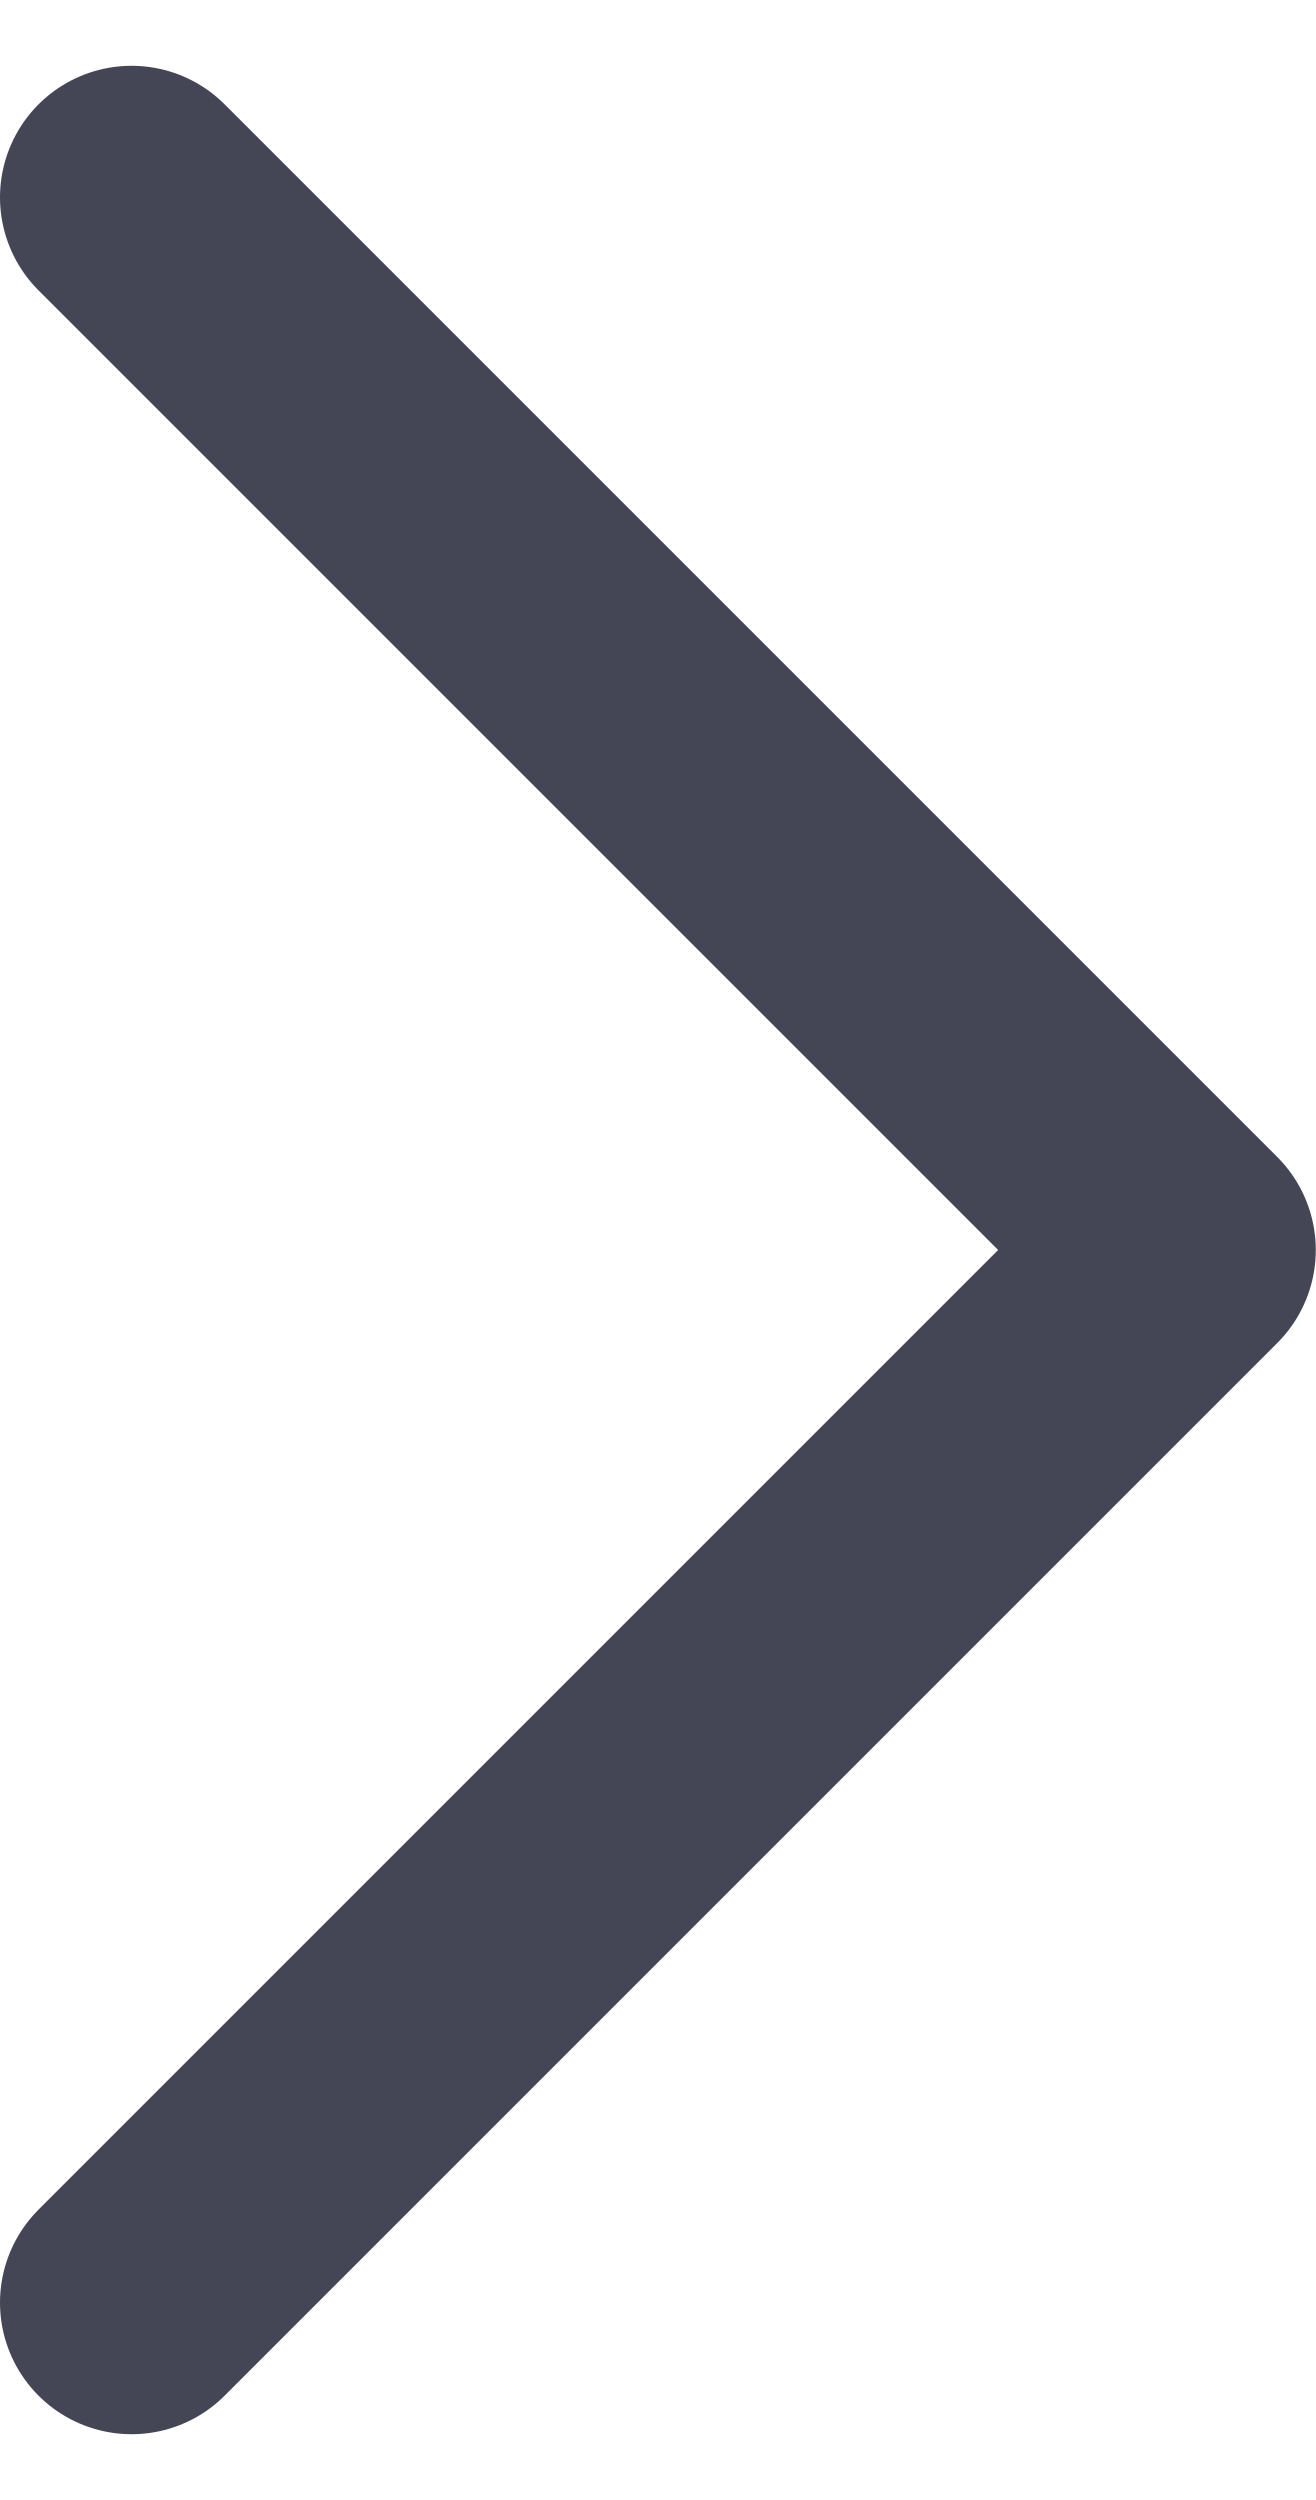
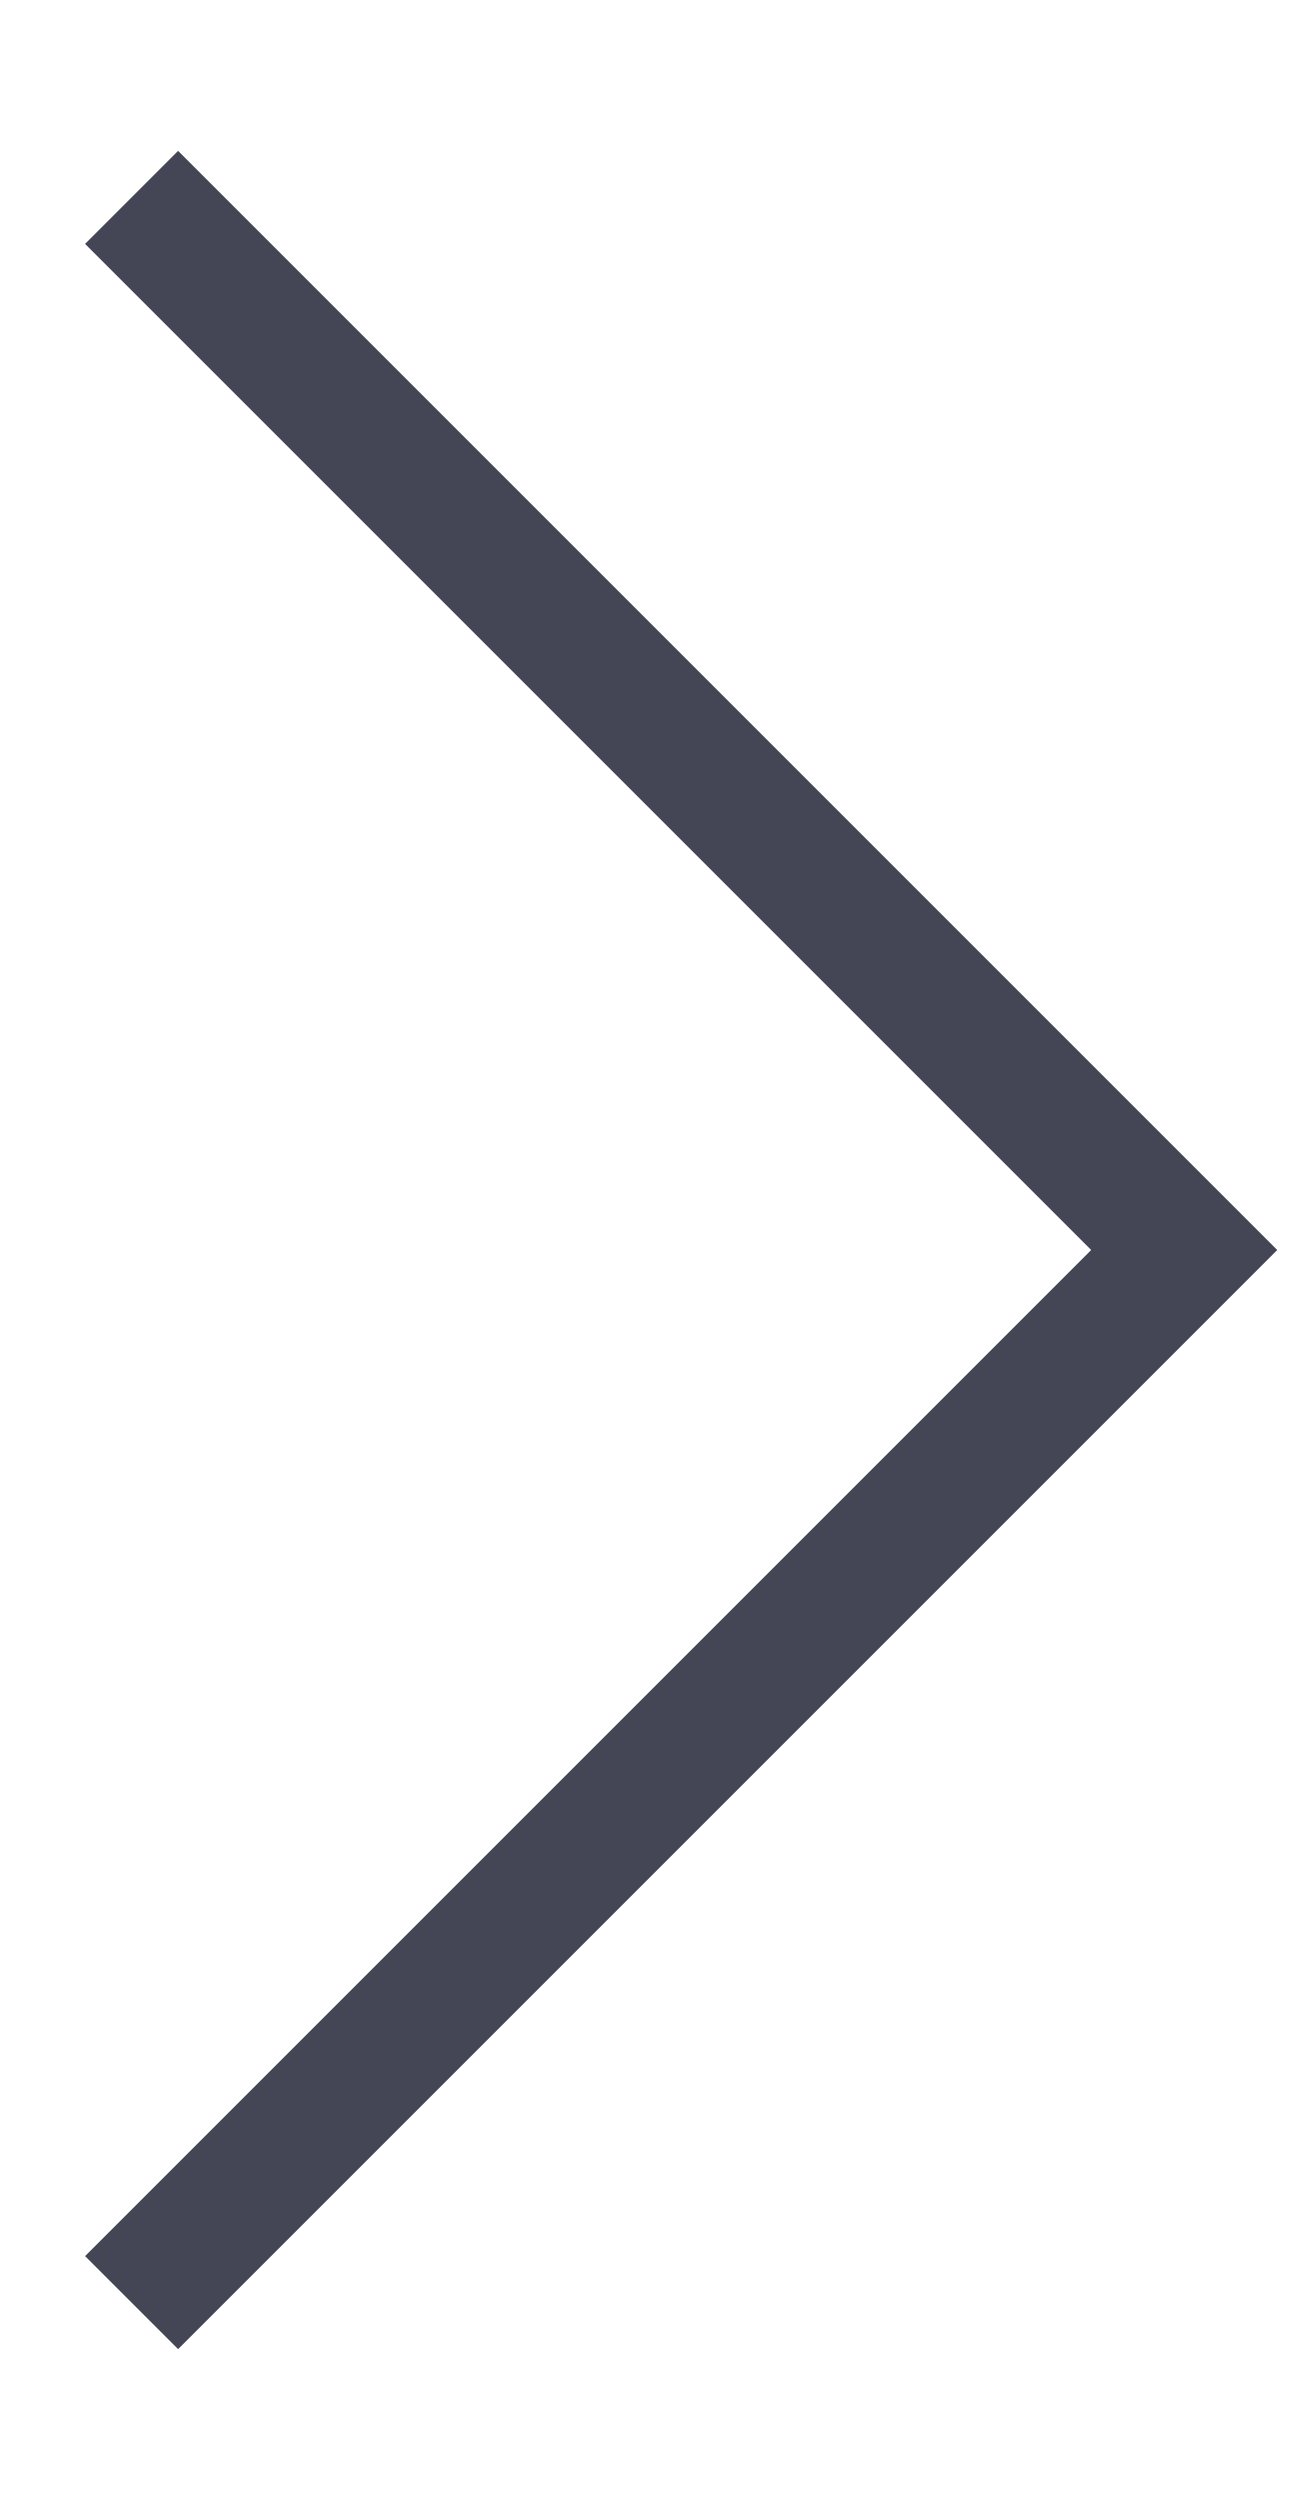
<svg xmlns="http://www.w3.org/2000/svg" width="10" height="19" viewBox="0 0 10 19" fill="none">
-   <path d="M1 1.5L9 9.5L1 17.5" stroke="#444656" stroke-width="2" stroke-linecap="round" stroke-linejoin="round" />
+   <path d="M1 1.5L9 9.5L1 17.5" stroke="#444656" strokeWidth="2" strokeLinecap="round" strokeLinejoin="round" />
</svg>
